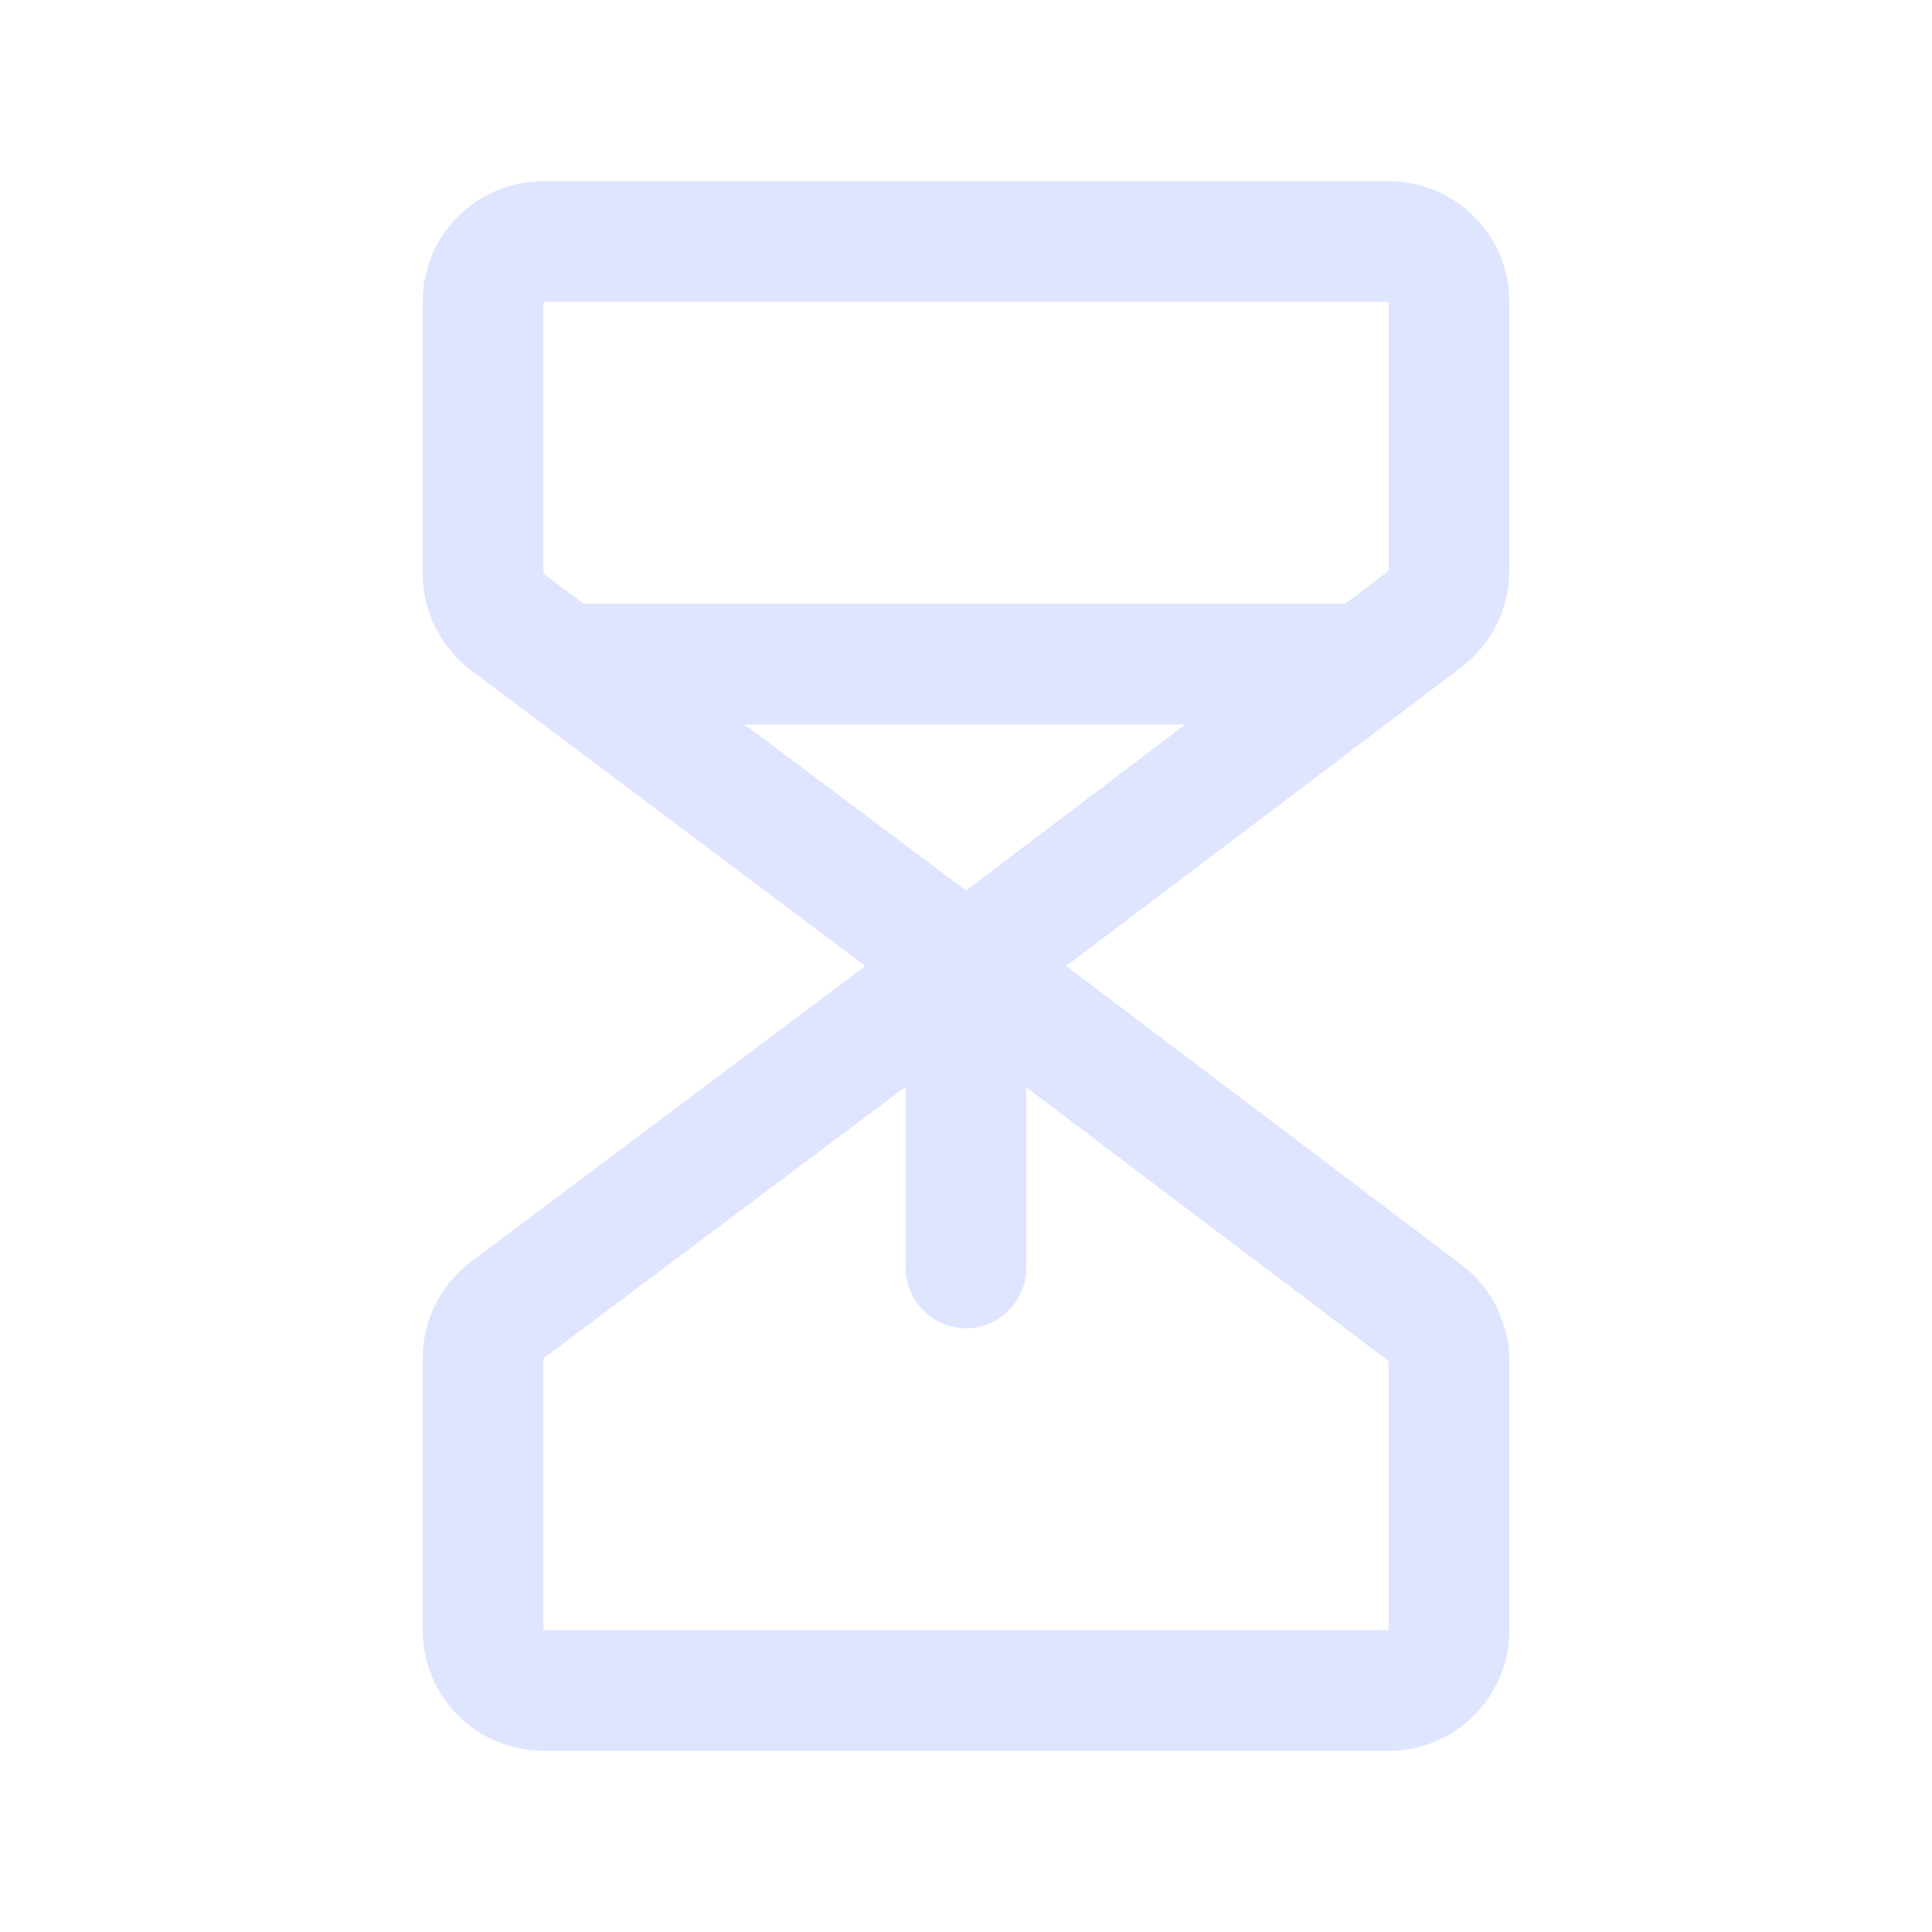
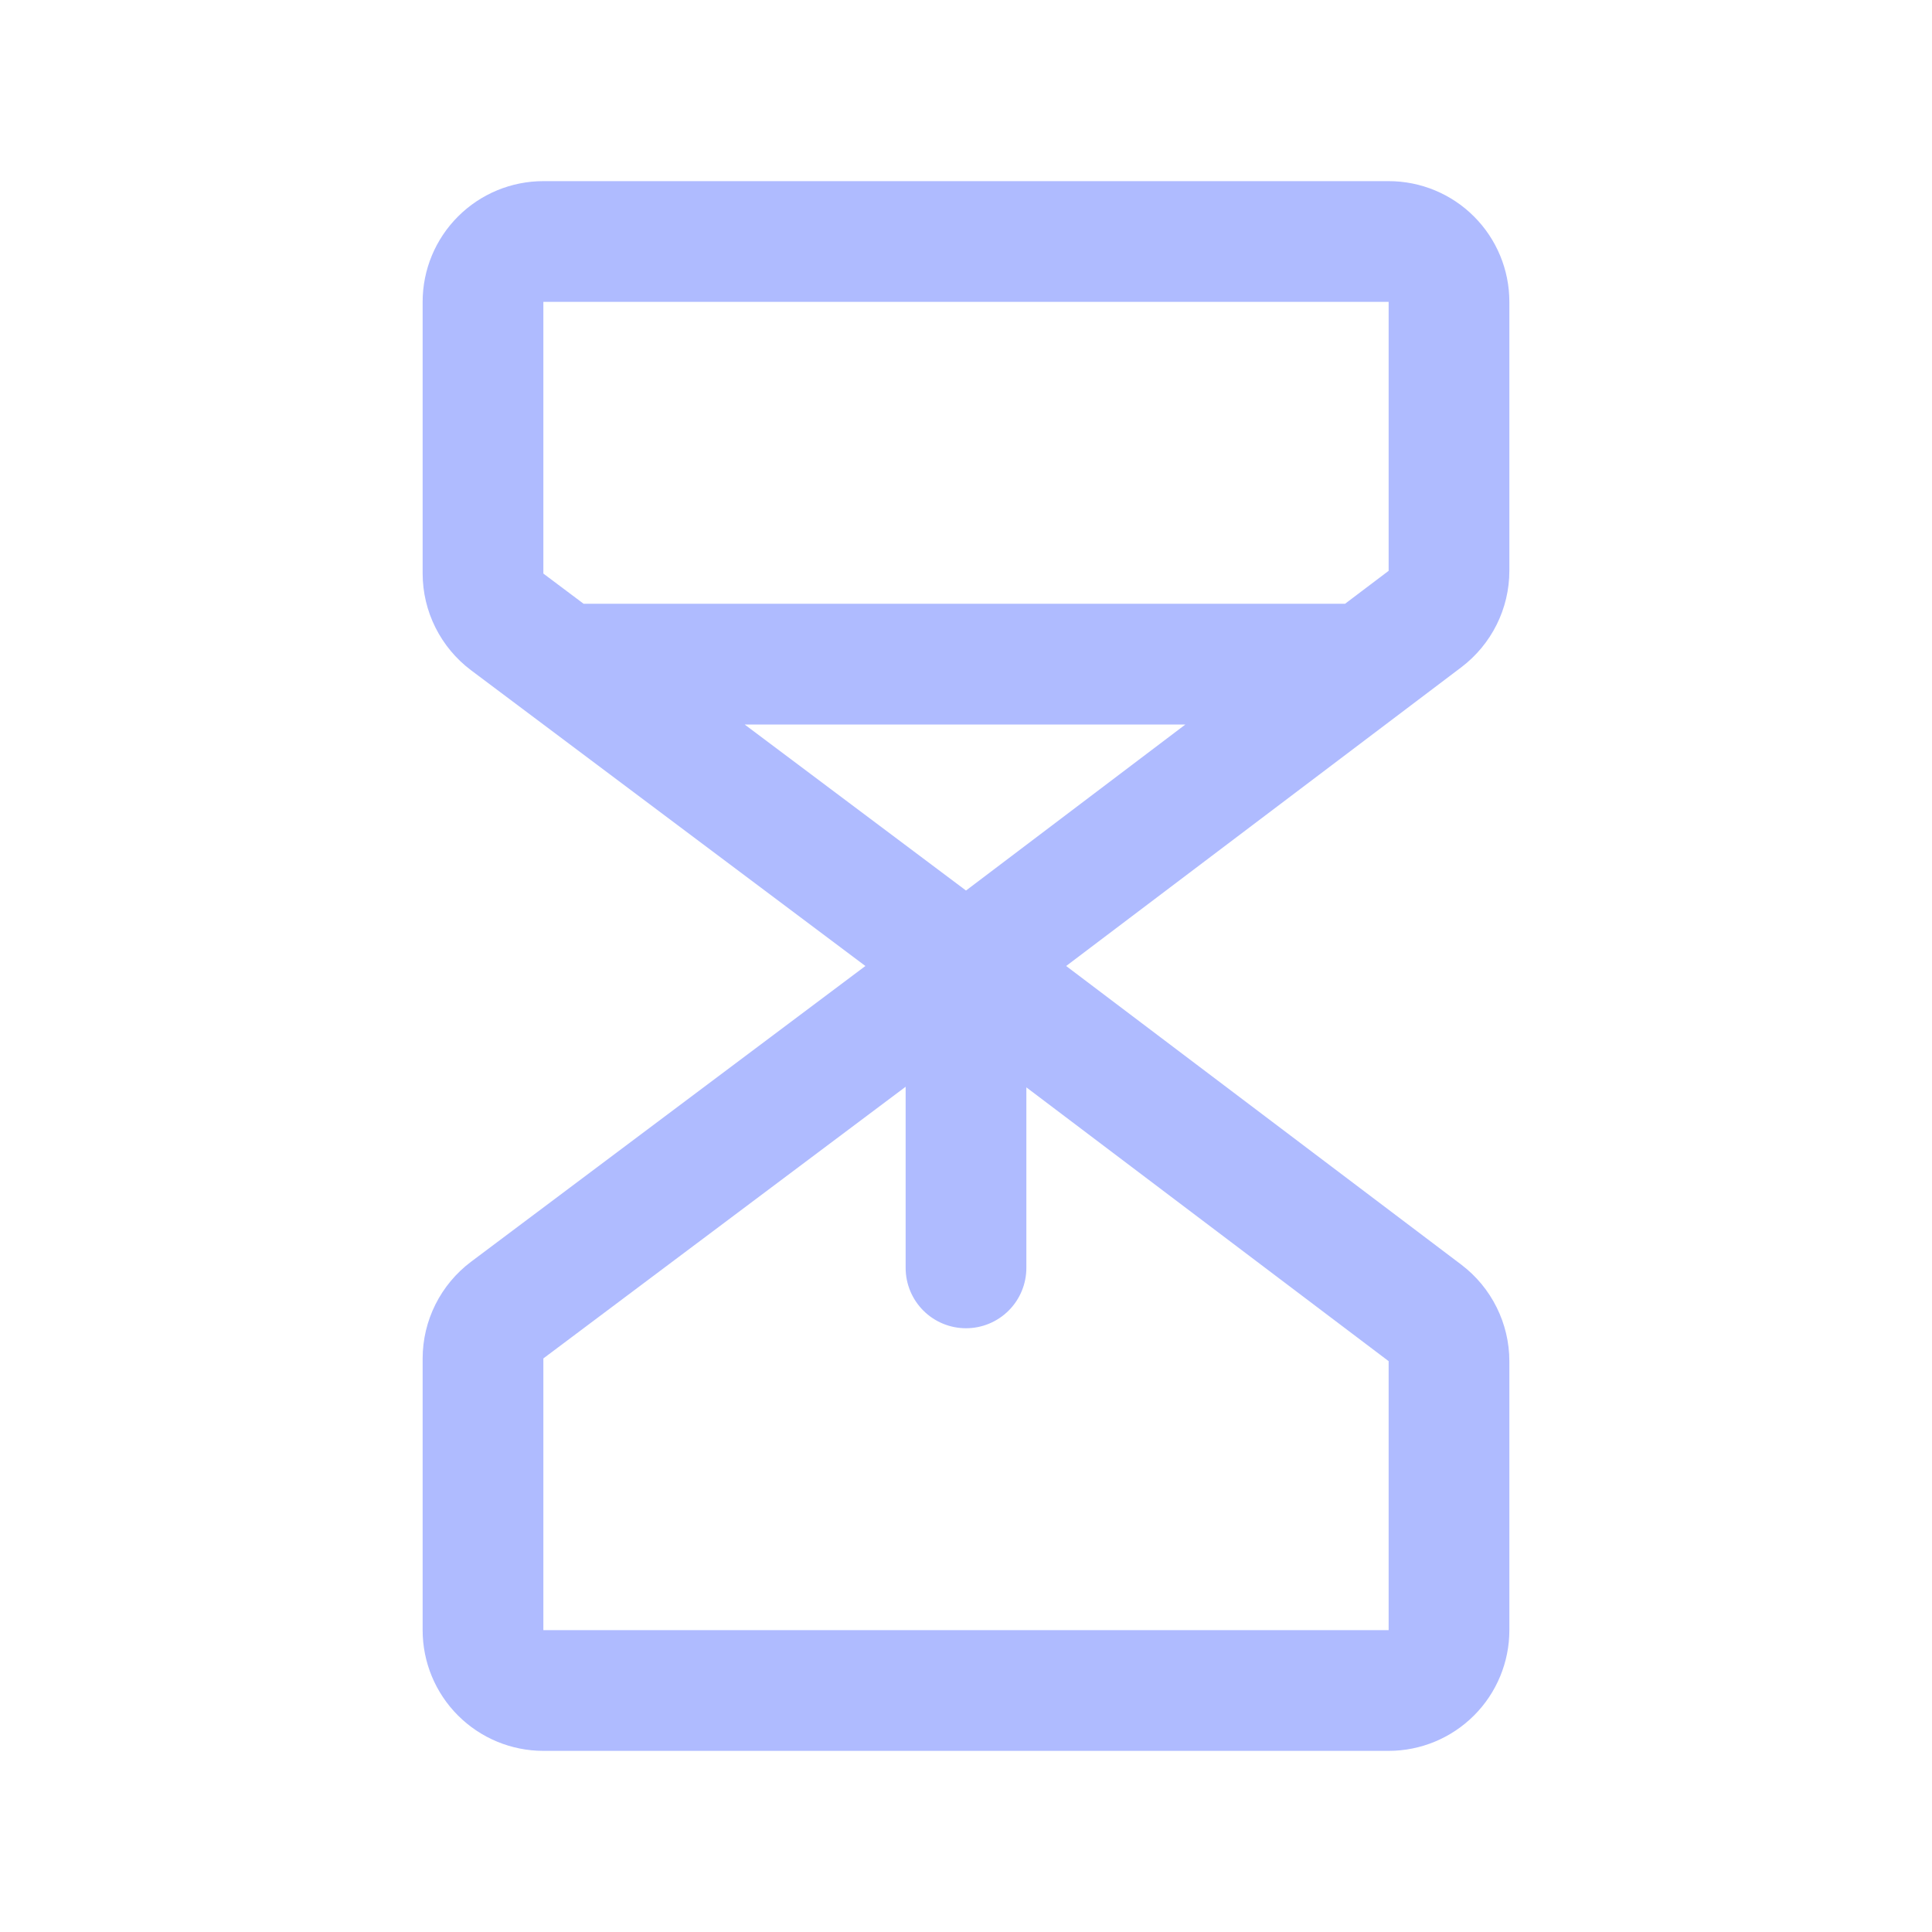
<svg xmlns="http://www.w3.org/2000/svg" width="82" height="82" viewBox="0 0 82 82" fill="none">
-   <path d="M64.062 24.228V12.812C64.062 11.453 63.523 10.15 62.561 9.189C61.6 8.227 60.297 7.688 58.938 7.688H23.062C21.703 7.688 20.4 8.227 19.439 9.189C18.477 10.15 17.938 11.453 17.938 12.812V24.344C17.939 25.139 18.125 25.923 18.481 26.634C18.837 27.346 19.352 27.965 19.988 28.444L36.73 41L19.988 53.556C19.352 54.035 18.837 54.654 18.481 55.365C18.125 56.077 17.939 56.861 17.938 57.656V69.188C17.938 70.547 18.477 71.85 19.439 72.811C20.4 73.772 21.703 74.312 23.062 74.312H58.938C60.297 74.312 61.6 73.772 62.561 72.811C63.523 71.85 64.062 70.547 64.062 69.188V57.772C64.061 56.979 63.876 56.198 63.523 55.489C63.171 54.779 62.659 54.161 62.029 53.681L45.251 41L62.029 28.316C62.659 27.837 63.171 27.219 63.524 26.51C63.877 25.801 64.061 25.02 64.062 24.228ZM23.062 12.812H58.938V24.228L57.089 25.625H24.77L23.062 24.344V12.812ZM41 37.797L31.605 30.75H50.312L41 37.797ZM58.938 69.188H23.062V57.656L38.438 46.125V53.812C38.438 54.492 38.708 55.144 39.188 55.624C39.669 56.105 40.32 56.375 41 56.375C41.68 56.375 42.331 56.105 42.812 55.624C43.292 55.144 43.562 54.492 43.562 53.812V46.151L58.938 57.772V69.188Z" fill="#AFBBFF" fill-opacity="0.4" />
+   <path d="M64.062 24.228V12.812C64.062 11.453 63.523 10.15 62.561 9.189C61.6 8.227 60.297 7.688 58.938 7.688H23.062C21.703 7.688 20.4 8.227 19.439 9.189C18.477 10.15 17.938 11.453 17.938 12.812V24.344C17.939 25.139 18.125 25.923 18.481 26.634C18.837 27.346 19.352 27.965 19.988 28.444L36.73 41L19.988 53.556C19.352 54.035 18.837 54.654 18.481 55.365C18.125 56.077 17.939 56.861 17.938 57.656V69.188C17.938 70.547 18.477 71.85 19.439 72.811C20.4 73.772 21.703 74.312 23.062 74.312H58.938C60.297 74.312 61.6 73.772 62.561 72.811C63.523 71.85 64.062 70.547 64.062 69.188V57.772C64.061 56.979 63.876 56.198 63.523 55.489C63.171 54.779 62.659 54.161 62.029 53.681L45.251 41L62.029 28.316C62.659 27.837 63.171 27.219 63.524 26.51C63.877 25.801 64.061 25.02 64.062 24.228ZM23.062 12.812H58.938V24.228L57.089 25.625H24.77L23.062 24.344V12.812ZM41 37.797L31.605 30.75H50.312L41 37.797ZM58.938 69.188H23.062V57.656L38.438 46.125V53.812C38.438 54.492 38.708 55.144 39.188 55.624C39.669 56.105 40.32 56.375 41 56.375C41.68 56.375 42.331 56.105 42.812 55.624C43.292 55.144 43.562 54.492 43.562 53.812V46.151L58.938 57.772V69.188Z" fill="#AFBBFF" />
</svg>
